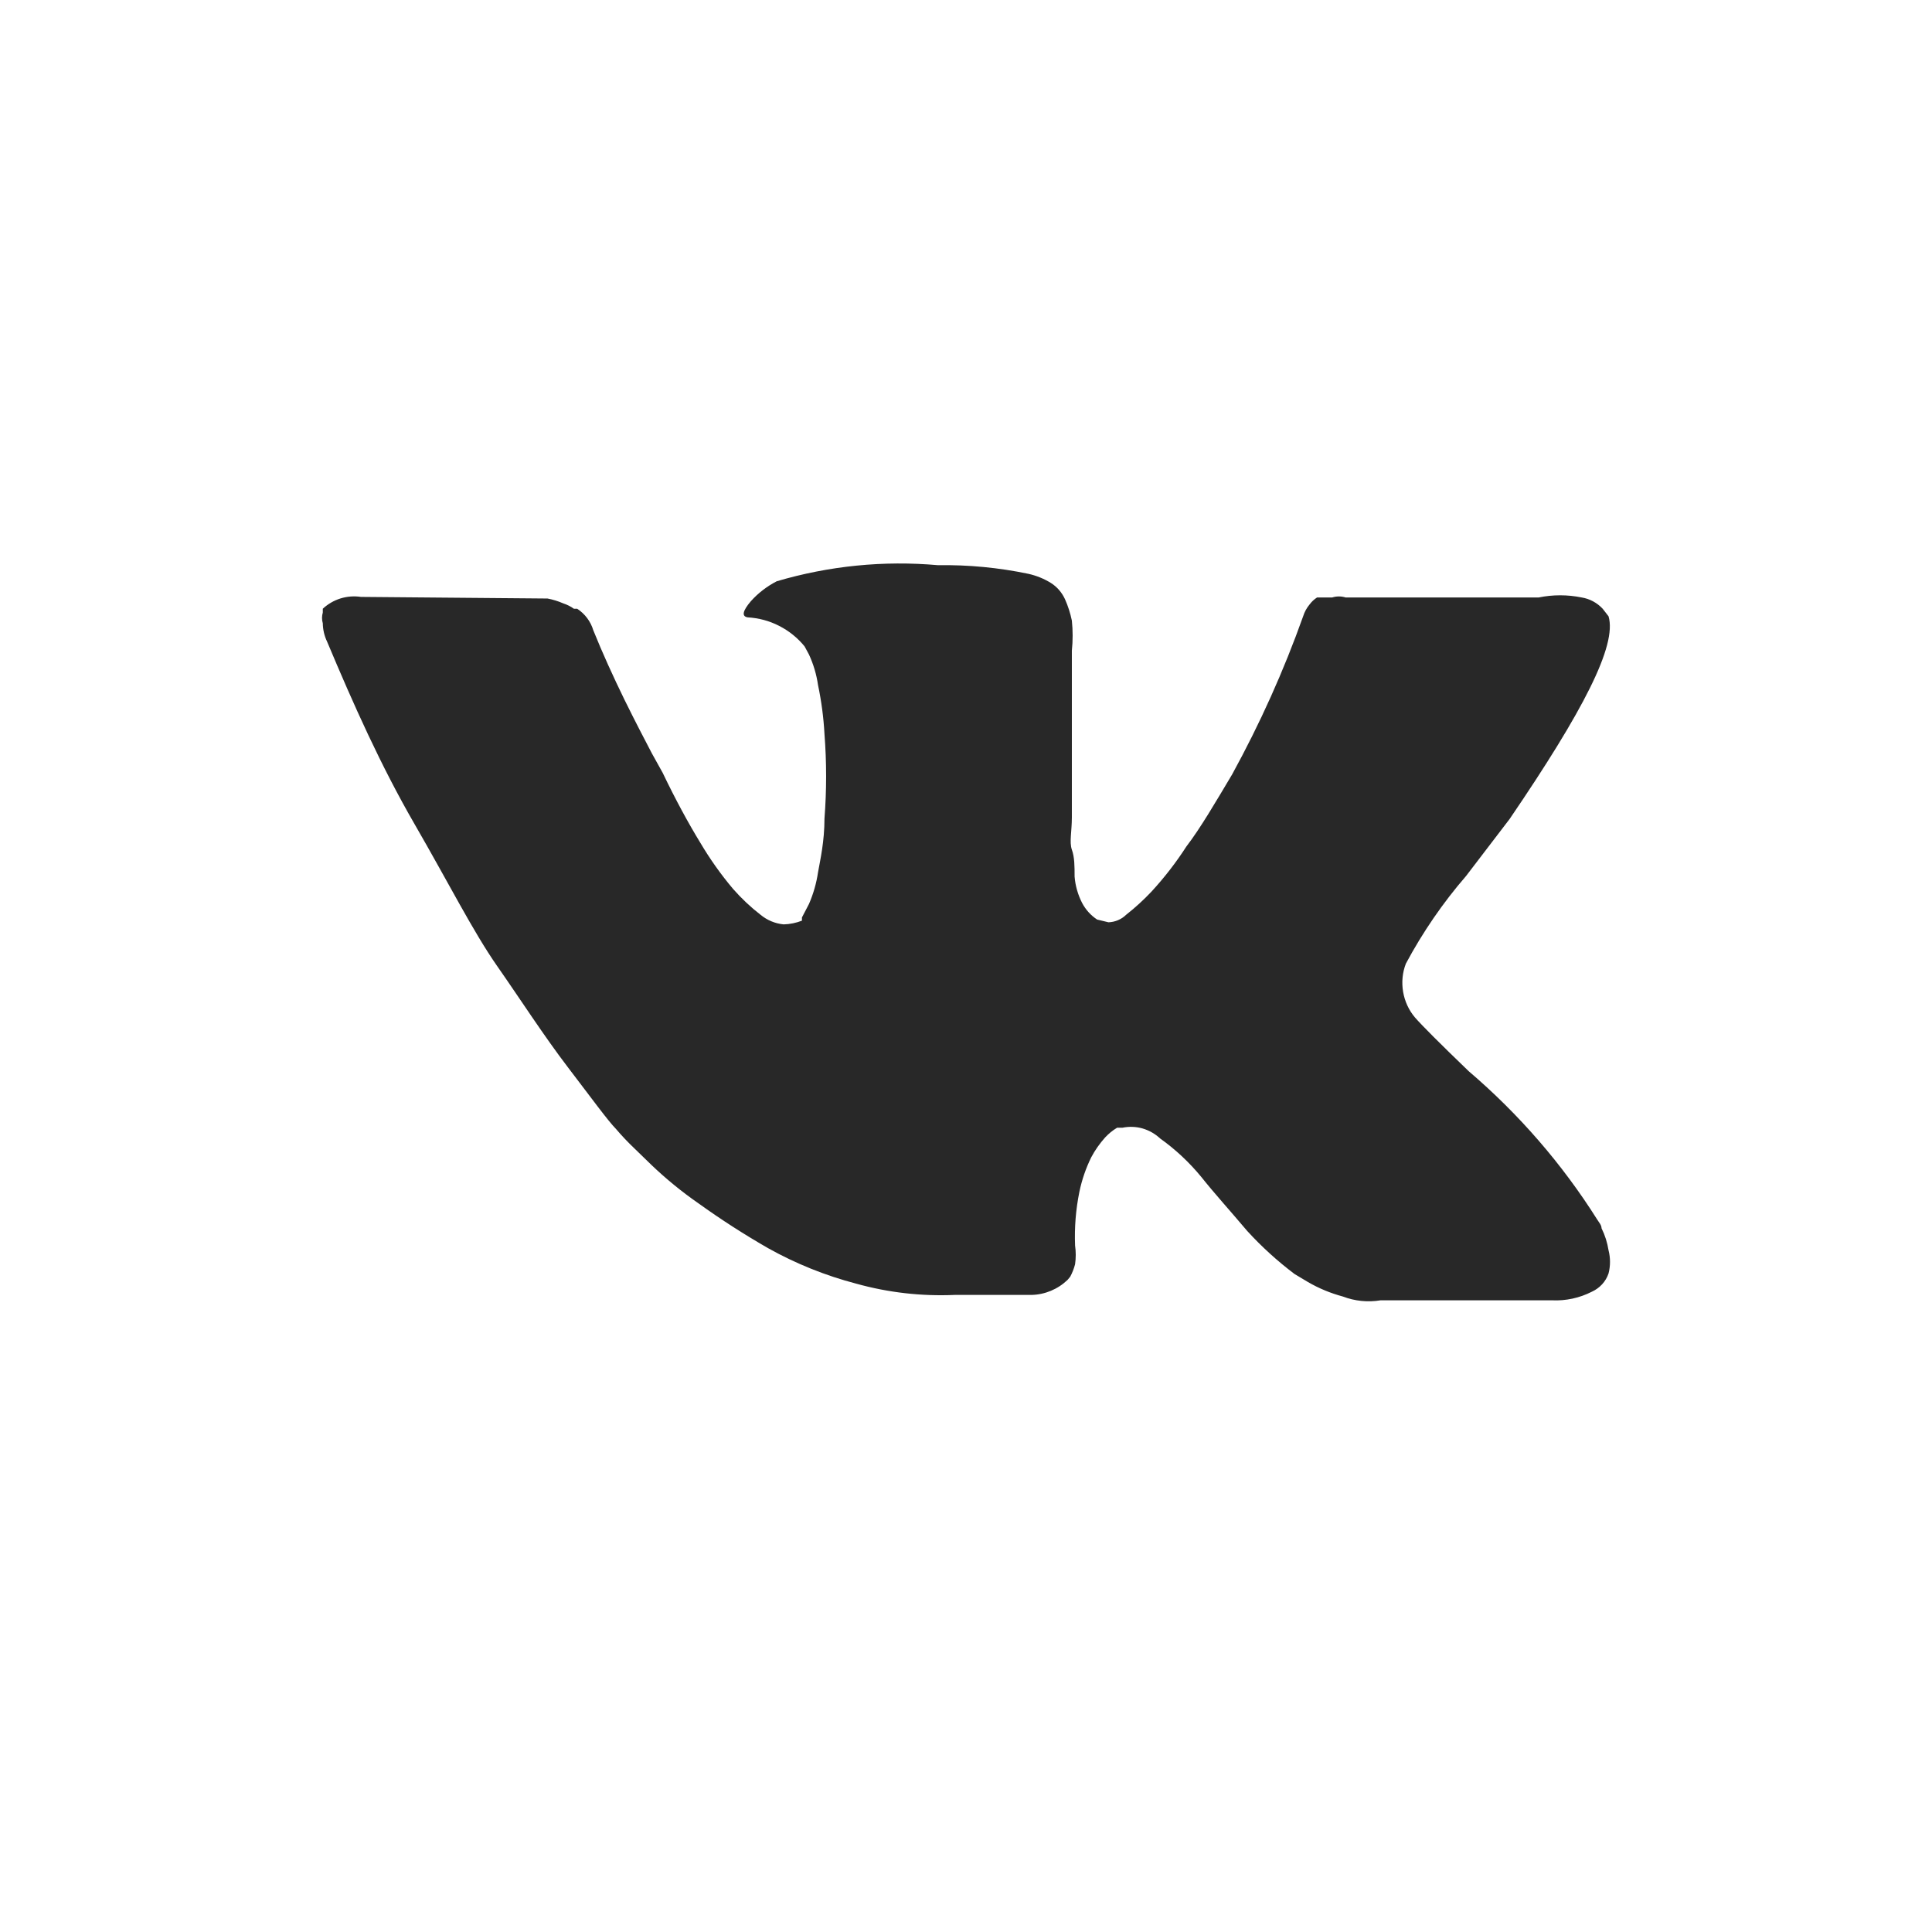
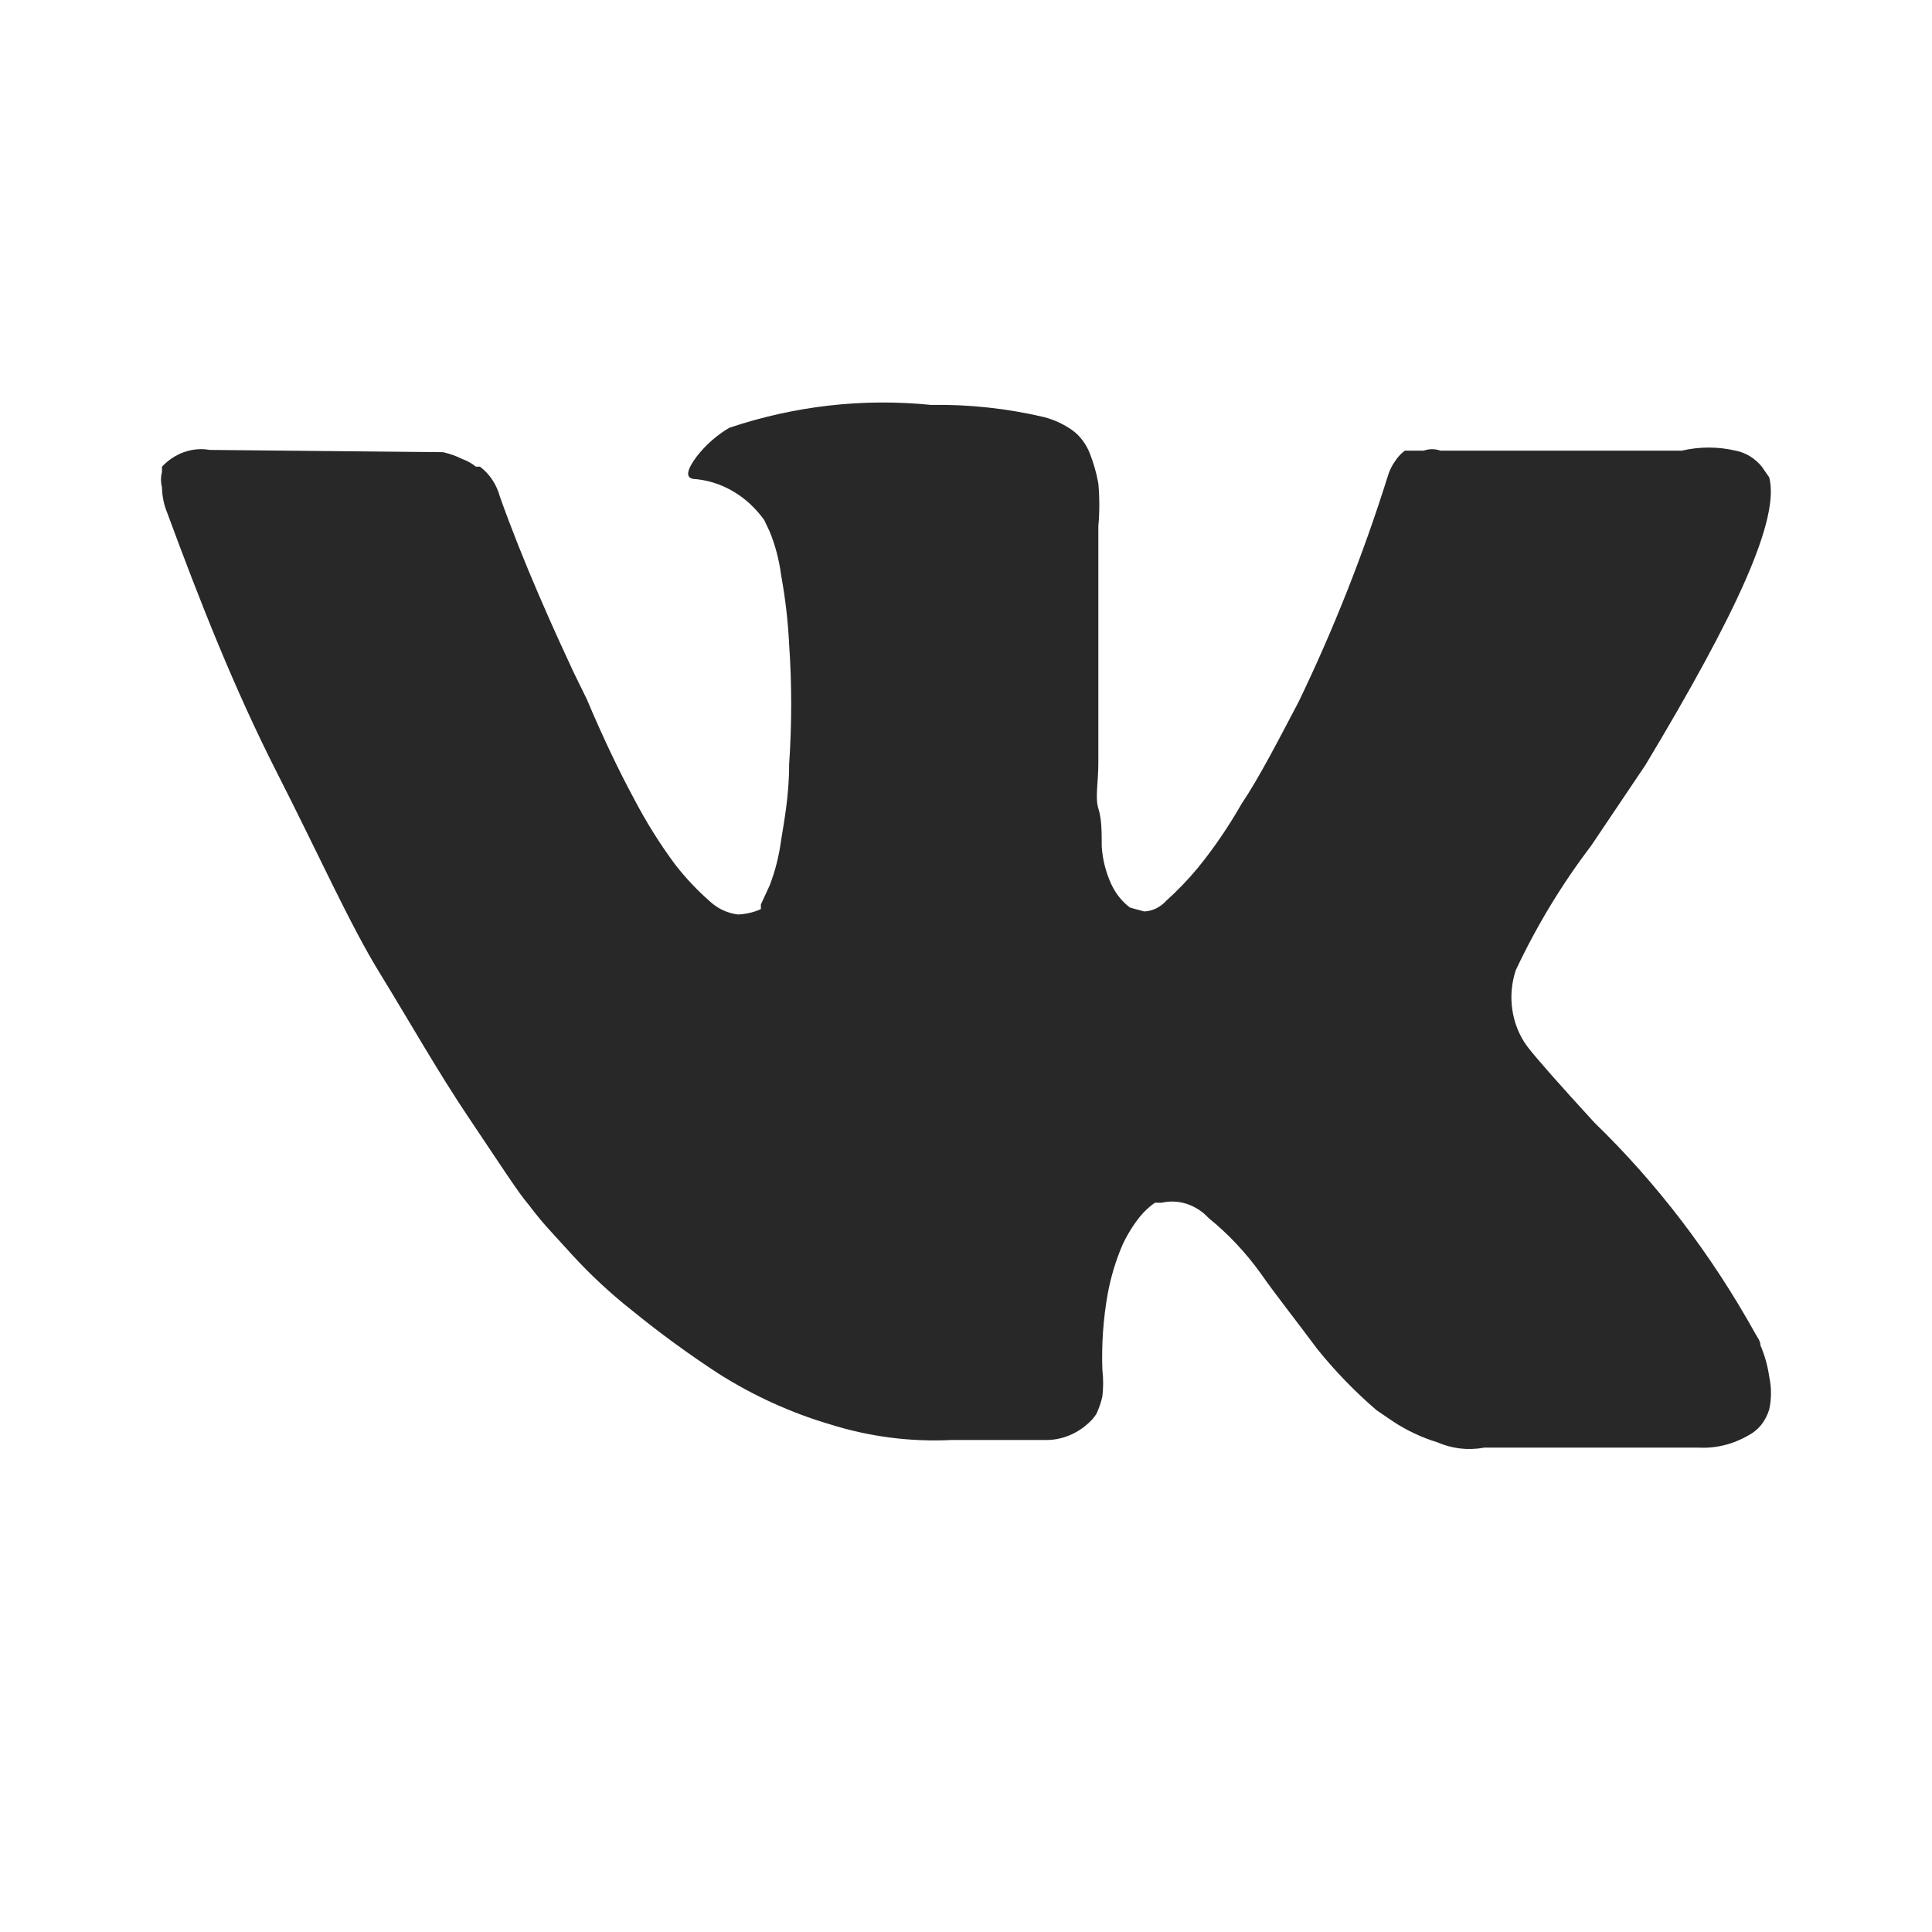
<svg xmlns="http://www.w3.org/2000/svg" width="24" height="24" viewBox="0 0 24 24" fill="none">
-   <path d="M19.895 15.258C19.895 15.218 19.862 15.184 19.842 15.151C19.406 14.459 18.867 13.838 18.245 13.307C17.891 12.966 17.664 12.739 17.577 12.639C17.5 12.548 17.45 12.438 17.43 12.321C17.41 12.203 17.421 12.082 17.464 11.971C17.672 11.582 17.923 11.216 18.212 10.882L18.753 10.174C19.668 8.831 20.089 8.016 19.982 7.656L19.909 7.562C19.84 7.488 19.748 7.438 19.648 7.422C19.472 7.386 19.29 7.386 19.114 7.422H16.716C16.661 7.405 16.603 7.405 16.549 7.422H16.435H16.395H16.361C16.325 7.445 16.294 7.474 16.268 7.509C16.232 7.552 16.205 7.602 16.188 7.656C15.947 8.333 15.652 8.989 15.306 9.62C15.099 9.967 14.912 10.288 14.738 10.515C14.61 10.714 14.464 10.902 14.304 11.076C14.207 11.179 14.102 11.275 13.99 11.363C13.931 11.421 13.852 11.454 13.77 11.457L13.629 11.423C13.55 11.371 13.486 11.3 13.442 11.216C13.39 11.114 13.358 11.003 13.349 10.889C13.349 10.762 13.349 10.648 13.315 10.555C13.282 10.461 13.315 10.328 13.315 10.154C13.315 9.98 13.315 9.867 13.315 9.8C13.315 9.593 13.315 9.359 13.315 9.132C13.315 8.905 13.315 8.691 13.315 8.544C13.315 8.397 13.315 8.25 13.315 8.083C13.328 7.959 13.328 7.833 13.315 7.709C13.296 7.617 13.267 7.527 13.229 7.442C13.191 7.36 13.131 7.29 13.055 7.242C12.968 7.188 12.873 7.15 12.774 7.128C12.405 7.051 12.029 7.015 11.652 7.021C10.977 6.961 10.297 7.029 9.648 7.221C9.527 7.284 9.418 7.367 9.327 7.469C9.225 7.589 9.211 7.656 9.287 7.669C9.424 7.677 9.557 7.712 9.679 7.775C9.801 7.837 9.909 7.924 9.995 8.03L10.049 8.13C10.105 8.251 10.143 8.379 10.162 8.511C10.204 8.711 10.231 8.914 10.242 9.119C10.269 9.468 10.269 9.818 10.242 10.167C10.242 10.455 10.189 10.682 10.162 10.835C10.142 10.971 10.104 11.104 10.049 11.23L9.962 11.397V11.437C9.889 11.465 9.813 11.481 9.735 11.483C9.629 11.473 9.529 11.431 9.447 11.363C9.324 11.268 9.21 11.16 9.107 11.043C8.955 10.863 8.819 10.671 8.699 10.468C8.552 10.228 8.392 9.934 8.232 9.6L8.098 9.359C8.018 9.205 7.898 8.978 7.757 8.691C7.617 8.404 7.483 8.11 7.37 7.829C7.337 7.719 7.266 7.625 7.17 7.562H7.129C7.089 7.533 7.044 7.511 6.996 7.495C6.934 7.468 6.869 7.448 6.802 7.435L4.484 7.415C4.399 7.402 4.312 7.409 4.23 7.434C4.148 7.46 4.073 7.503 4.01 7.562V7.609C3.997 7.653 3.997 7.699 4.01 7.743C4.011 7.821 4.029 7.899 4.063 7.97C4.391 8.751 4.731 9.513 5.152 10.241C5.573 10.969 5.88 11.577 6.174 11.998C6.468 12.419 6.755 12.866 7.056 13.26C7.357 13.655 7.557 13.928 7.65 14.022C7.724 14.109 7.802 14.191 7.884 14.269L8.091 14.47C8.274 14.645 8.471 14.806 8.679 14.95C8.957 15.15 9.245 15.335 9.541 15.505C9.886 15.698 10.254 15.846 10.636 15.946C11.034 16.057 11.447 16.104 11.859 16.086H12.814C12.982 16.082 13.141 16.015 13.262 15.899L13.295 15.859C13.321 15.81 13.341 15.759 13.355 15.705C13.366 15.628 13.366 15.549 13.355 15.472C13.346 15.248 13.364 15.023 13.409 14.803C13.44 14.655 13.489 14.512 13.556 14.376C13.603 14.287 13.662 14.204 13.729 14.129C13.773 14.082 13.822 14.042 13.877 14.009H13.943C14.026 13.992 14.112 13.995 14.193 14.018C14.275 14.042 14.349 14.084 14.411 14.142C14.603 14.279 14.776 14.441 14.925 14.623C15.079 14.817 15.273 15.031 15.493 15.291C15.672 15.487 15.869 15.666 16.081 15.826L16.248 15.926C16.384 16.005 16.53 16.065 16.682 16.106C16.831 16.163 16.992 16.179 17.15 16.153H19.281C19.452 16.161 19.622 16.124 19.775 16.046C19.823 16.024 19.866 15.993 19.902 15.954C19.938 15.915 19.965 15.869 19.982 15.819C20.006 15.725 20.006 15.626 19.982 15.532C19.967 15.437 19.938 15.344 19.895 15.258Z" fill="#282828" />
+   <path d="M21.869 16.713C21.869 16.656 21.827 16.609 21.802 16.561C21.257 15.581 20.584 14.699 19.807 13.946V13.946C19.364 13.463 19.08 13.141 18.972 12.999C18.876 12.87 18.812 12.713 18.787 12.547C18.762 12.38 18.777 12.209 18.83 12.051C19.09 11.499 19.404 10.981 19.765 10.507L20.441 9.502C21.585 7.598 22.111 6.442 21.978 5.93L21.886 5.797C21.8 5.692 21.685 5.622 21.56 5.598C21.34 5.547 21.113 5.547 20.892 5.598H17.894C17.826 5.574 17.754 5.574 17.686 5.598H17.544H17.494H17.452C17.407 5.631 17.367 5.673 17.335 5.722C17.29 5.783 17.256 5.854 17.235 5.93C16.933 6.89 16.564 7.822 16.133 8.716C15.874 9.209 15.64 9.663 15.423 9.986C15.262 10.268 15.081 10.534 14.88 10.781C14.758 10.928 14.627 11.064 14.488 11.189C14.414 11.271 14.315 11.319 14.212 11.322L14.037 11.274C13.938 11.2 13.858 11.099 13.803 10.98C13.737 10.836 13.697 10.678 13.686 10.516C13.686 10.336 13.686 10.175 13.644 10.042C13.602 9.91 13.644 9.72 13.644 9.474C13.644 9.228 13.644 9.066 13.644 8.972C13.644 8.678 13.644 8.346 13.644 8.024C13.644 7.702 13.644 7.399 13.644 7.19C13.644 6.982 13.644 6.773 13.644 6.536C13.66 6.36 13.66 6.182 13.644 6.006C13.621 5.875 13.584 5.748 13.536 5.627C13.489 5.51 13.414 5.412 13.319 5.343C13.21 5.267 13.092 5.213 12.968 5.181C12.507 5.073 12.036 5.022 11.565 5.03C10.722 4.945 9.872 5.041 9.06 5.314C8.909 5.402 8.773 5.521 8.659 5.665C8.531 5.835 8.514 5.93 8.609 5.949C8.78 5.96 8.947 6.011 9.099 6.099C9.252 6.187 9.386 6.31 9.494 6.461L9.561 6.603C9.631 6.774 9.679 6.956 9.703 7.143C9.755 7.427 9.789 7.715 9.803 8.005C9.837 8.5 9.837 8.998 9.803 9.493C9.803 9.9 9.736 10.222 9.703 10.44C9.677 10.633 9.63 10.821 9.561 10.999L9.452 11.236V11.293C9.362 11.334 9.266 11.356 9.168 11.36C9.036 11.345 8.911 11.286 8.809 11.189C8.655 11.053 8.512 10.901 8.383 10.734C8.194 10.479 8.024 10.206 7.874 9.919C7.69 9.578 7.49 9.161 7.29 8.687L7.123 8.346C7.022 8.128 6.872 7.806 6.697 7.399C6.521 6.991 6.354 6.574 6.212 6.176C6.171 6.021 6.082 5.886 5.962 5.797H5.912C5.861 5.756 5.804 5.724 5.745 5.703C5.667 5.664 5.586 5.636 5.503 5.617L2.605 5.589C2.499 5.57 2.39 5.58 2.287 5.616C2.185 5.652 2.091 5.714 2.012 5.797V5.864C1.996 5.926 1.996 5.991 2.012 6.053C2.014 6.165 2.037 6.275 2.079 6.375C2.488 7.484 2.914 8.564 3.44 9.597C3.966 10.63 4.35 11.492 4.718 12.089C5.085 12.686 5.444 13.321 5.82 13.88C6.196 14.439 6.446 14.828 6.563 14.96C6.655 15.083 6.752 15.2 6.855 15.311L7.114 15.595C7.343 15.844 7.589 16.072 7.849 16.277C8.196 16.56 8.556 16.822 8.926 17.064C9.358 17.337 9.818 17.547 10.296 17.689C10.793 17.847 11.308 17.914 11.824 17.888H13.018C13.227 17.882 13.427 17.788 13.577 17.623L13.619 17.566C13.651 17.497 13.677 17.424 13.694 17.348C13.707 17.238 13.707 17.126 13.694 17.016C13.683 16.699 13.705 16.381 13.761 16.069C13.8 15.859 13.862 15.655 13.945 15.462C14.004 15.336 14.077 15.218 14.162 15.112C14.216 15.046 14.278 14.989 14.346 14.941H14.429C14.533 14.917 14.64 14.922 14.742 14.955C14.843 14.988 14.937 15.048 15.014 15.131C15.254 15.325 15.47 15.554 15.657 15.813C15.849 16.088 16.091 16.391 16.366 16.761C16.59 17.038 16.836 17.292 17.101 17.519L17.31 17.661C17.48 17.772 17.663 17.858 17.853 17.916C18.039 17.997 18.241 18.02 18.437 17.983H21.101C21.315 17.994 21.528 17.942 21.719 17.831C21.779 17.8 21.833 17.756 21.878 17.701C21.922 17.645 21.956 17.58 21.978 17.509C22.007 17.375 22.007 17.235 21.978 17.102C21.959 16.967 21.922 16.836 21.869 16.713Z" fill="#282828" />
</svg>
